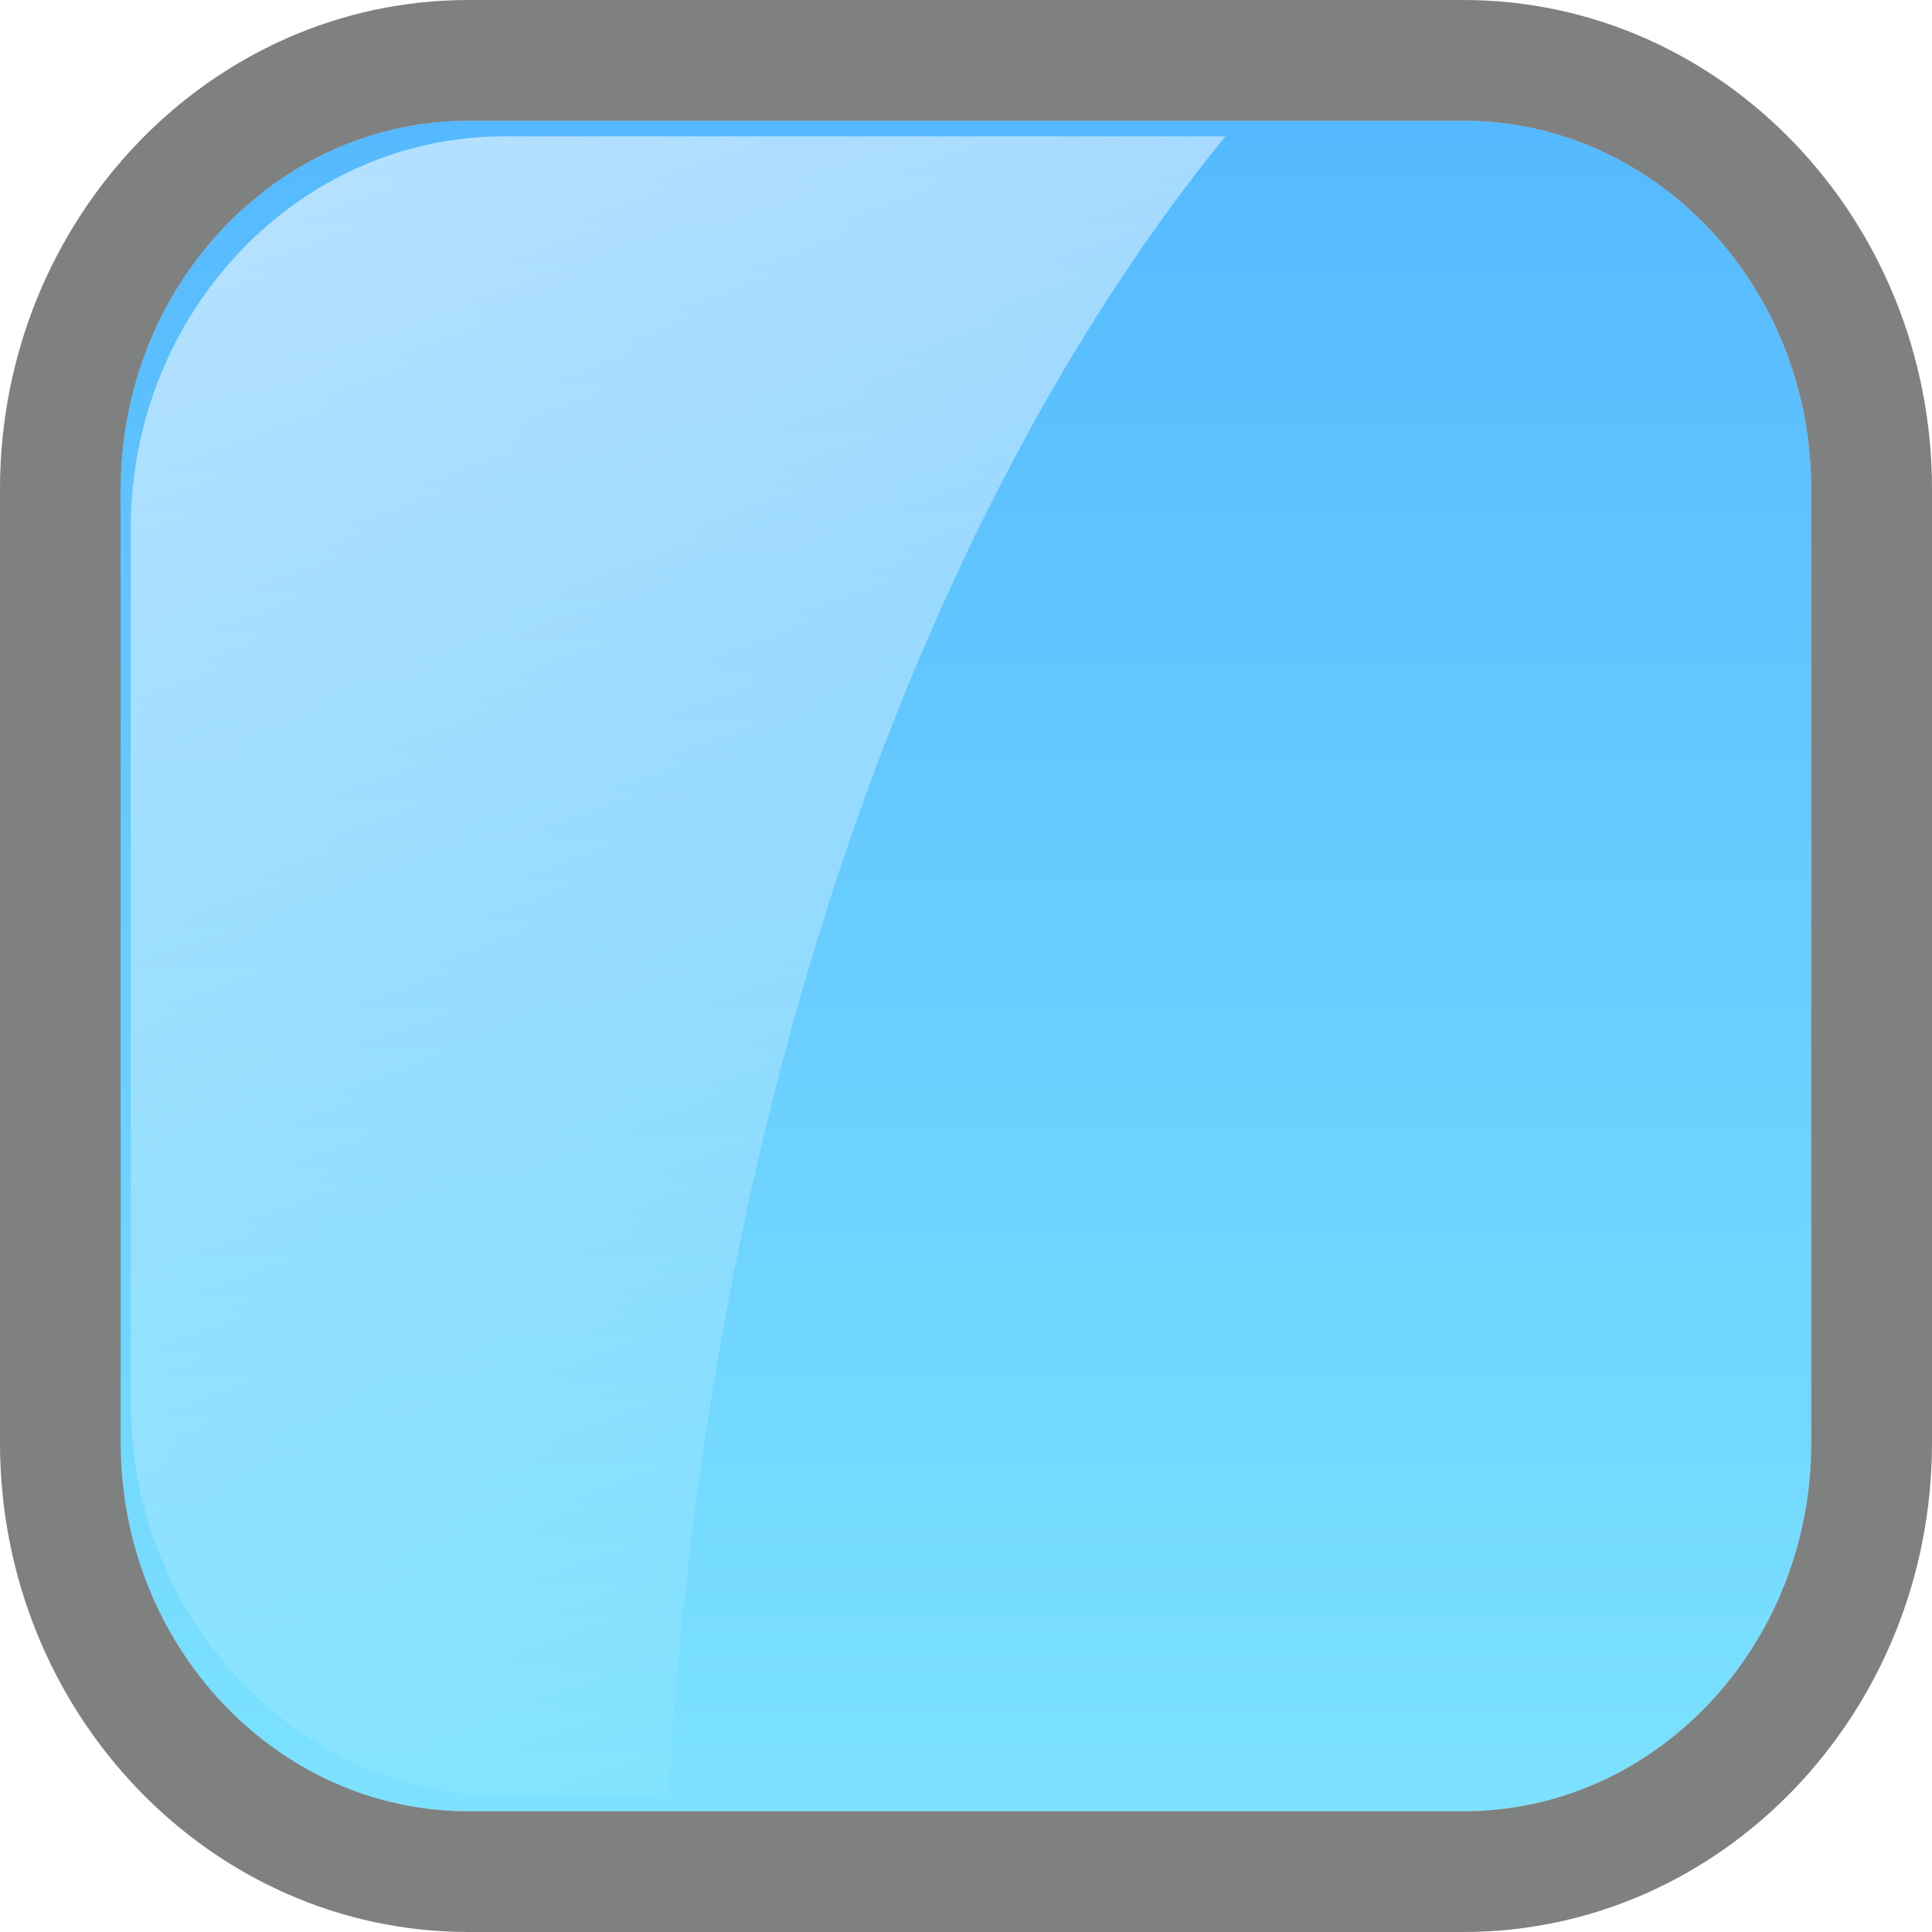
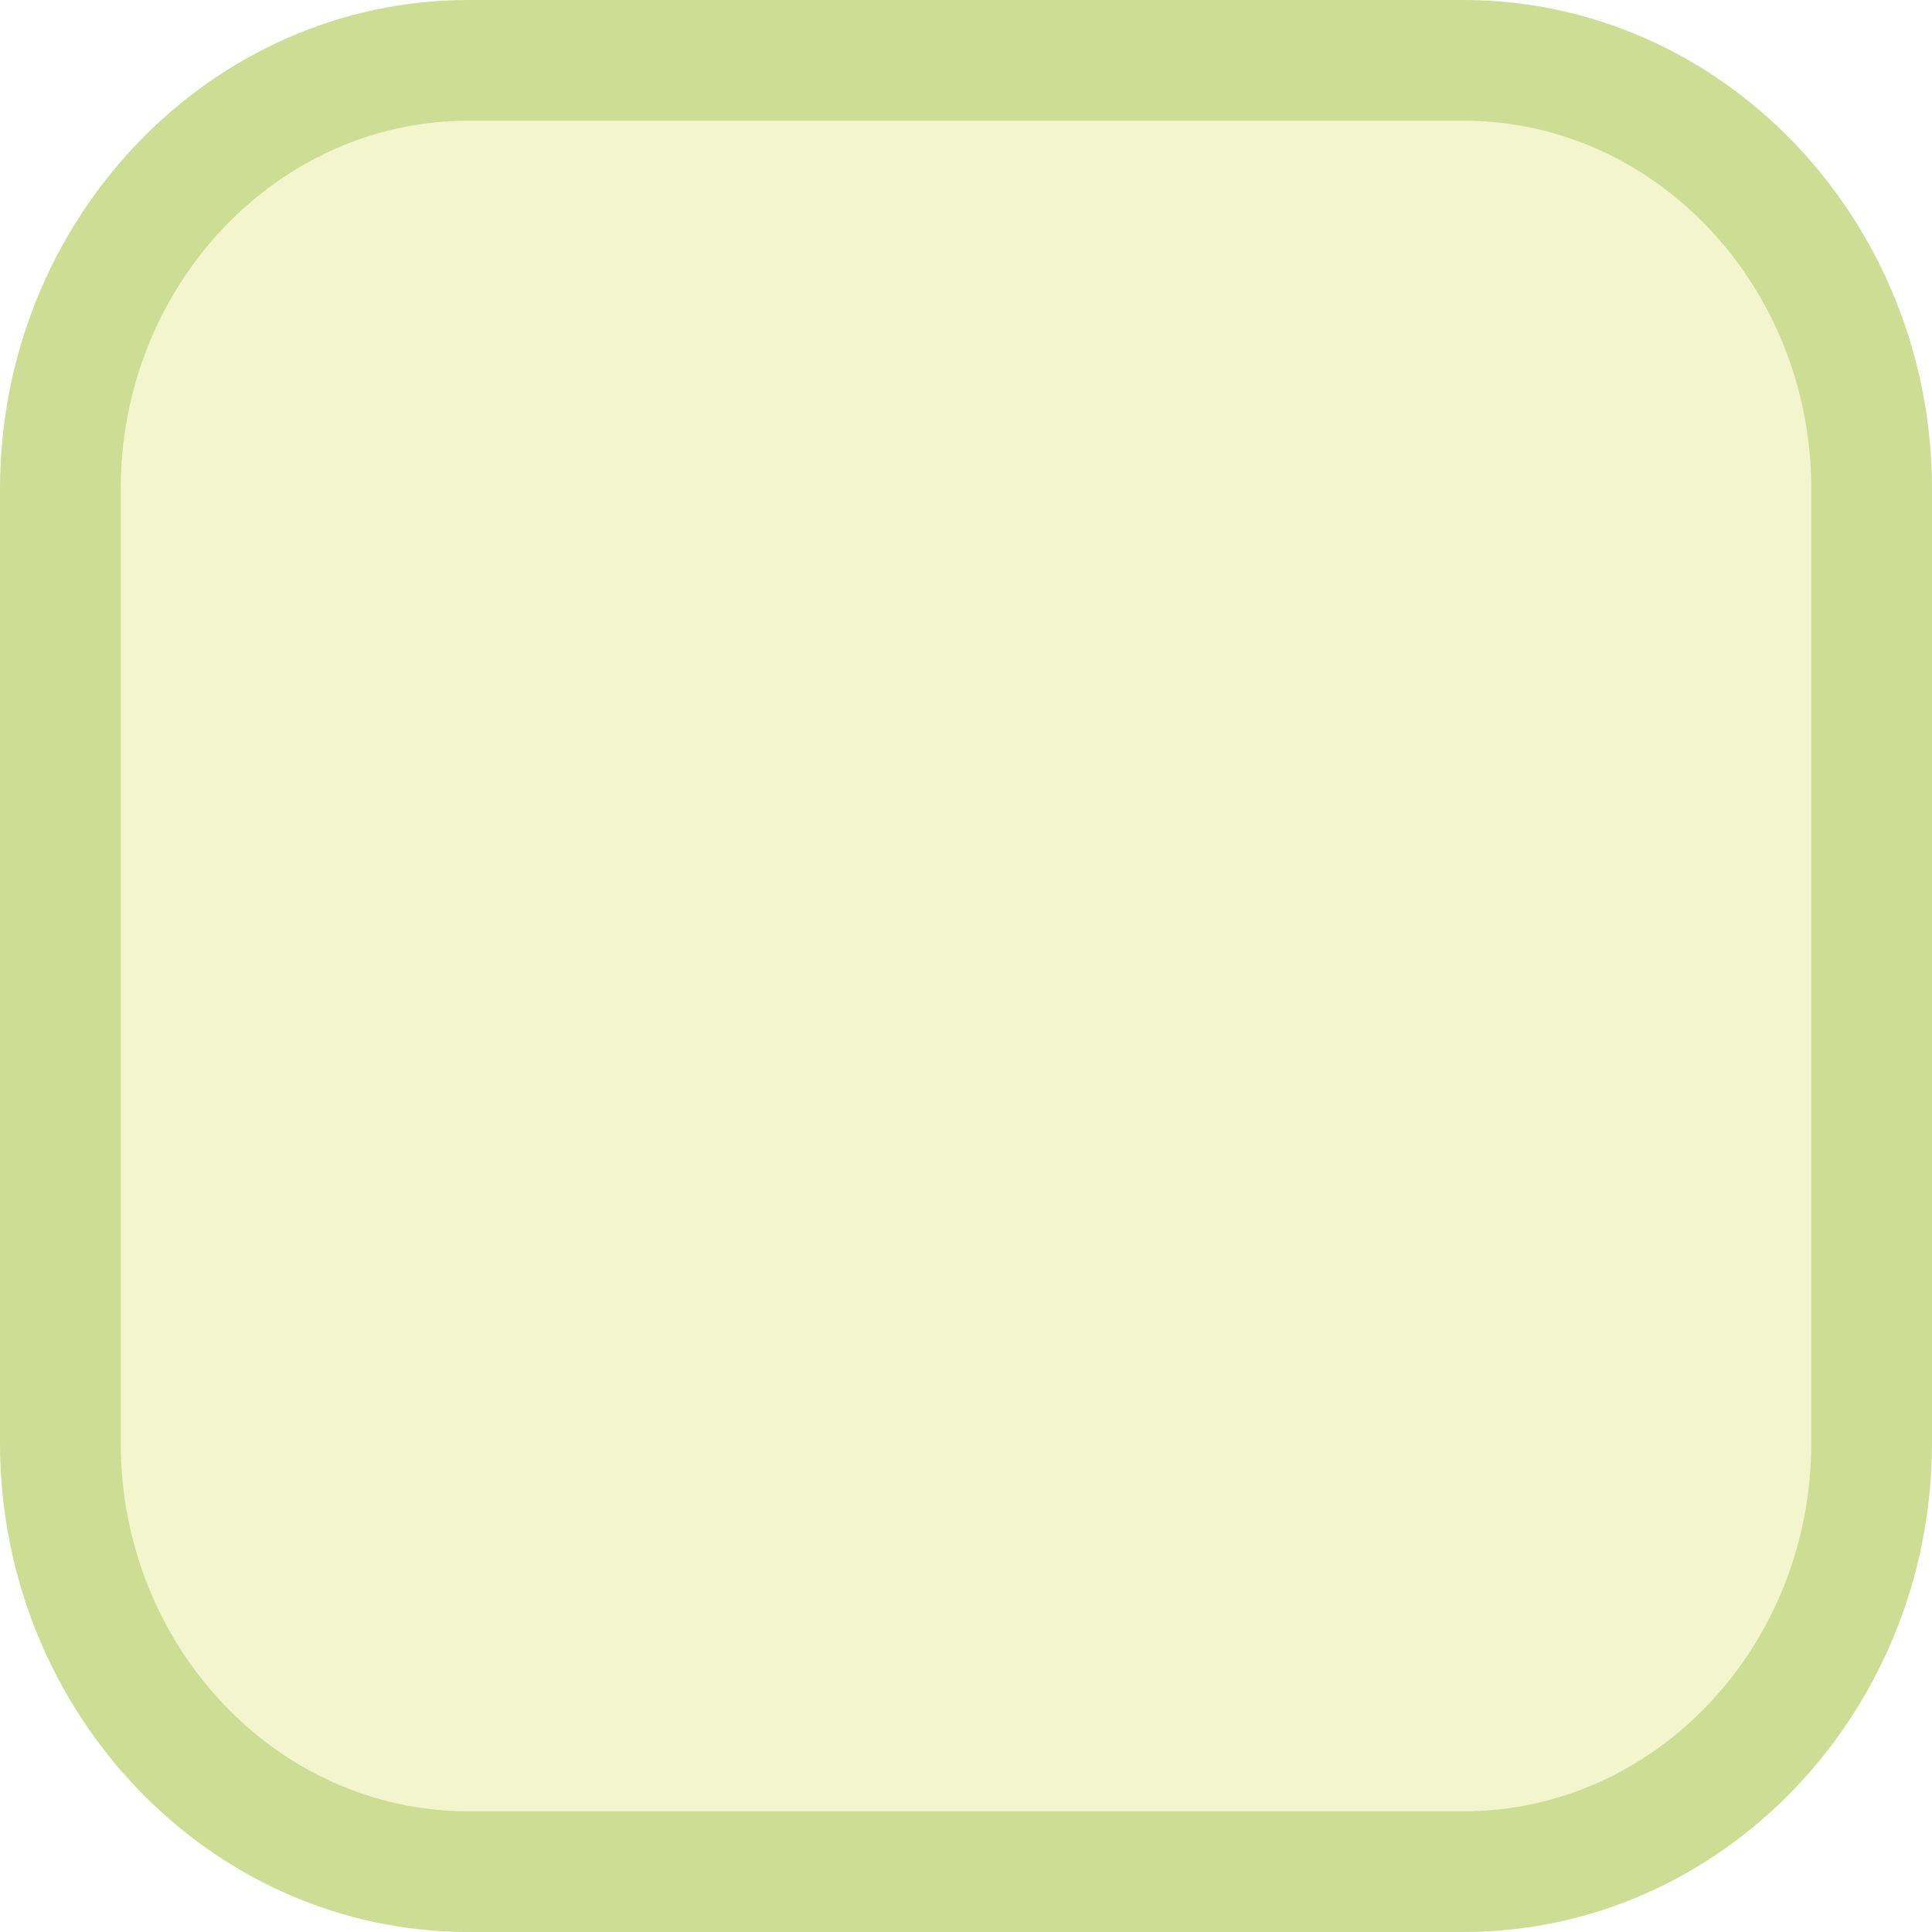
<svg xmlns="http://www.w3.org/2000/svg" version="1.1" id="图层_1" x="0px" y="0px" width="16px" height="16px" viewBox="0 0 16 16" enable-background="new 0 0 16 16" xml:space="preserve">
-   <linearGradient id="SVGID_1_" gradientUnits="userSpaceOnUse" x1="604" y1="790" x2="604" y2="776" gradientTransform="matrix(1 0 0 1 -596 -775)">
-     <stop offset="0" style="stop-color:#7CE2FF" />
-     <stop offset="1" style="stop-color:#55B9FF" />
-   </linearGradient>
-   <path fill="url(#SVGID_1_)" d="M3.879,1C2.292,1,1,2.369,1,4.051v7.898C1,13.632,2.292,15,3.879,15h8.242  C13.709,15,15,13.632,15,11.949V4.051C15,2.369,13.708,1,12.12,1H3.879z" />
-   <path opacity="0.5" fill="#000102" enable-background="new    " d="M12.121,16H3.879C1.74,16,0,14.183,0,11.949V4.051  C0,1.817,1.74,0,3.879,0h8.241C14.26,0,16,1.817,16,4.051v7.898C16,14.183,14.26,16,12.121,16z M3.879,1C2.292,1,1,2.369,1,4.051  v7.898C1,13.632,2.292,15,3.879,15h8.242C13.709,15,15,13.632,15,11.949V4.051C15,2.369,13.708,1,12.12,1H3.879z" />
-   <linearGradient id="SVGID_2_" gradientUnits="userSpaceOnUse" x1="948.74" y1="-1600.097" x2="943.192" y2="-1585.158" gradientTransform="matrix(1 0 0 -1 -940 -1585)">
-     <stop offset="0" style="stop-color:#FFFFFF;stop-opacity:0" />
-     <stop offset="1" style="stop-color:#FFFFFF;stop-opacity:0.6" />
-   </linearGradient>
-   <path fill="url(#SVGID_2_)" d="M10.148,1.129h-5.97c-1.71,0-3.096,1.456-3.096,3.254v7.235c0,1.796,1.386,3.254,3.096,3.254h1.358  C5.854,9.195,7.605,4.256,10.148,1.129z" />
-   <linearGradient id="SVGID_3_" gradientUnits="userSpaceOnUse" x1="950" y1="-1621.5" x2="950" y2="-1606.5" gradientTransform="matrix(1 0 0 -1 -940 -1585)">
-     <stop offset="0" style="stop-color:#FFFFFF;stop-opacity:0" />
-     <stop offset="1" style="stop-color:#000000;stop-opacity:0.1" />
-   </linearGradient>
-   <circle opacity="0.7" fill="url(#SVGID_3_)" stroke="#000102" stroke-miterlimit="10" enable-background="new    " cx="10" cy="29" r="7.5" />
+   <g>
+     <path fill="#F3F6CD" d="M3.879,1C2.292,1,1,2.369,1,4.051v7.898C1,13.632,2.292,15,3.879,15h8.242C13.709,15,15,13.632,15,11.949   V4.051C15,2.369,13.708,1,12.12,1H3.879z" />
+     <path opacity="0.6" fill="#ADC64D" enable-background="new    " d="M12.121,16H3.879C1.74,16,0,14.183,0,11.949V4.051   C0,1.817,1.74,0,3.879,0h8.241C14.26,0,16,1.817,16,4.051v7.898C16,14.183,14.26,16,12.121,16z M3.879,1C2.292,1,1,2.369,1,4.051   v7.898C1,13.632,2.292,15,3.879,15h8.242C13.709,15,15,13.632,15,11.949V4.051C15,2.369,13.708,1,12.12,1H3.879z" />
+   </g>
</svg>
